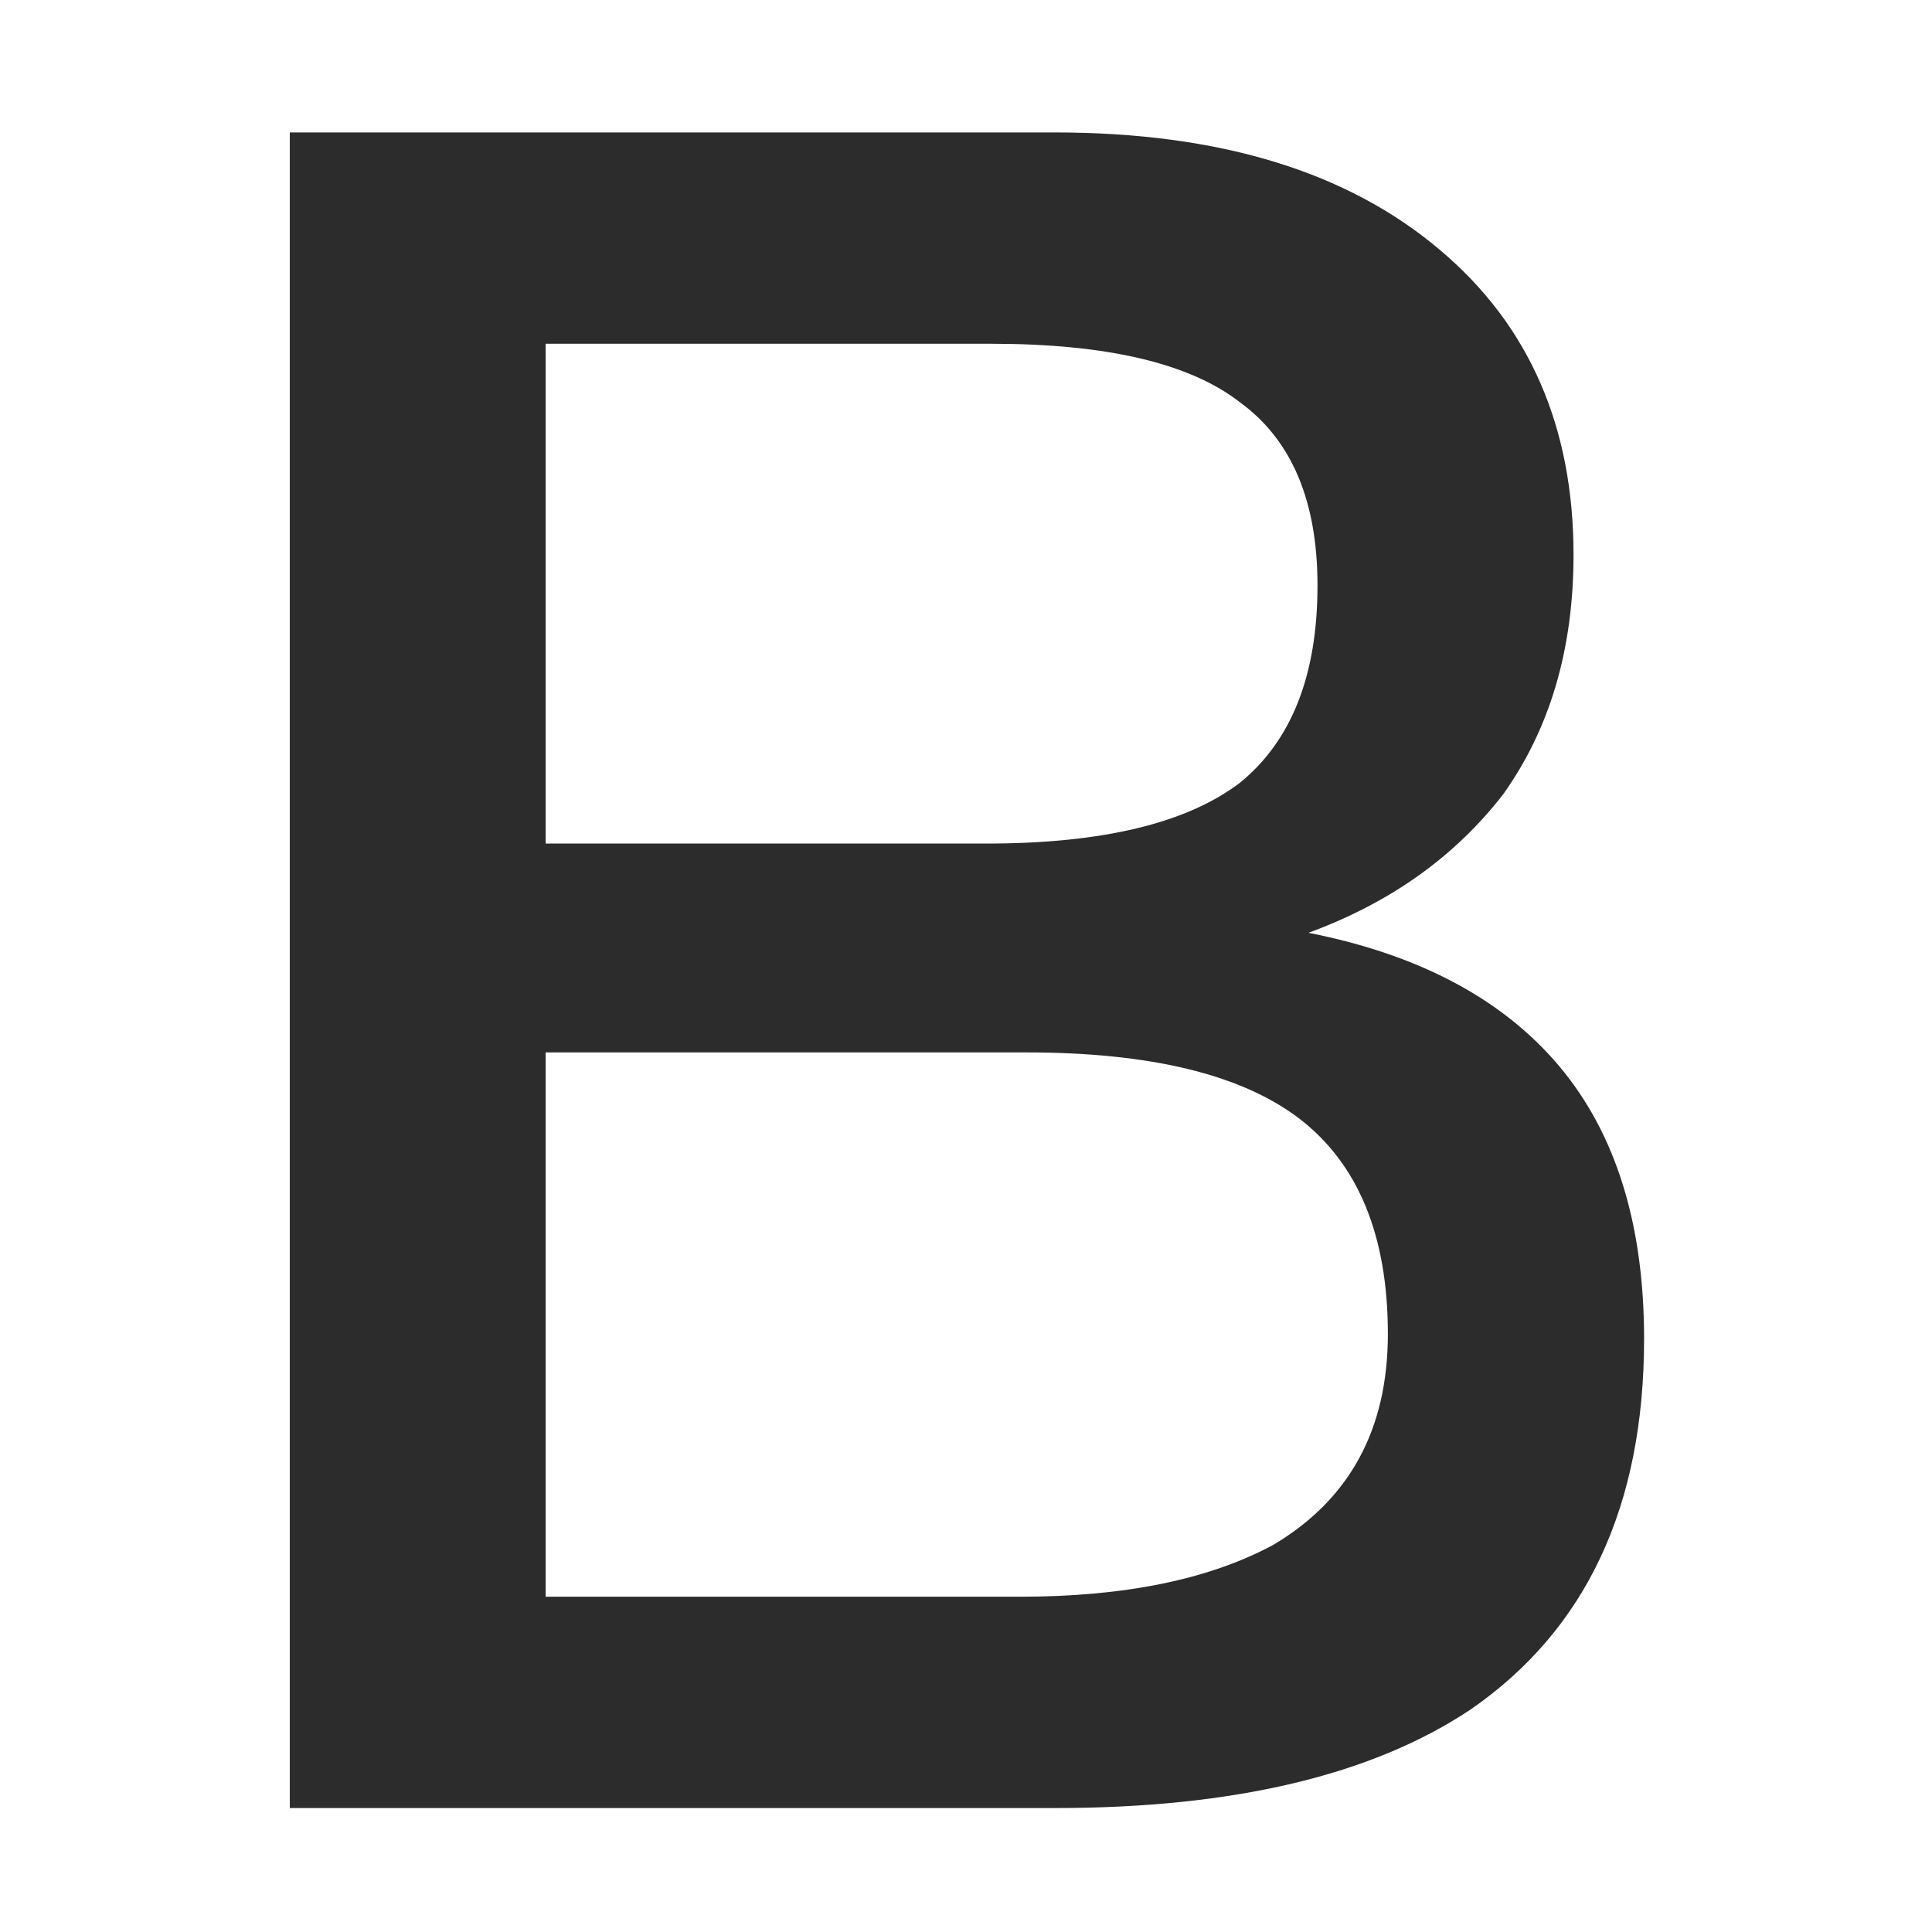
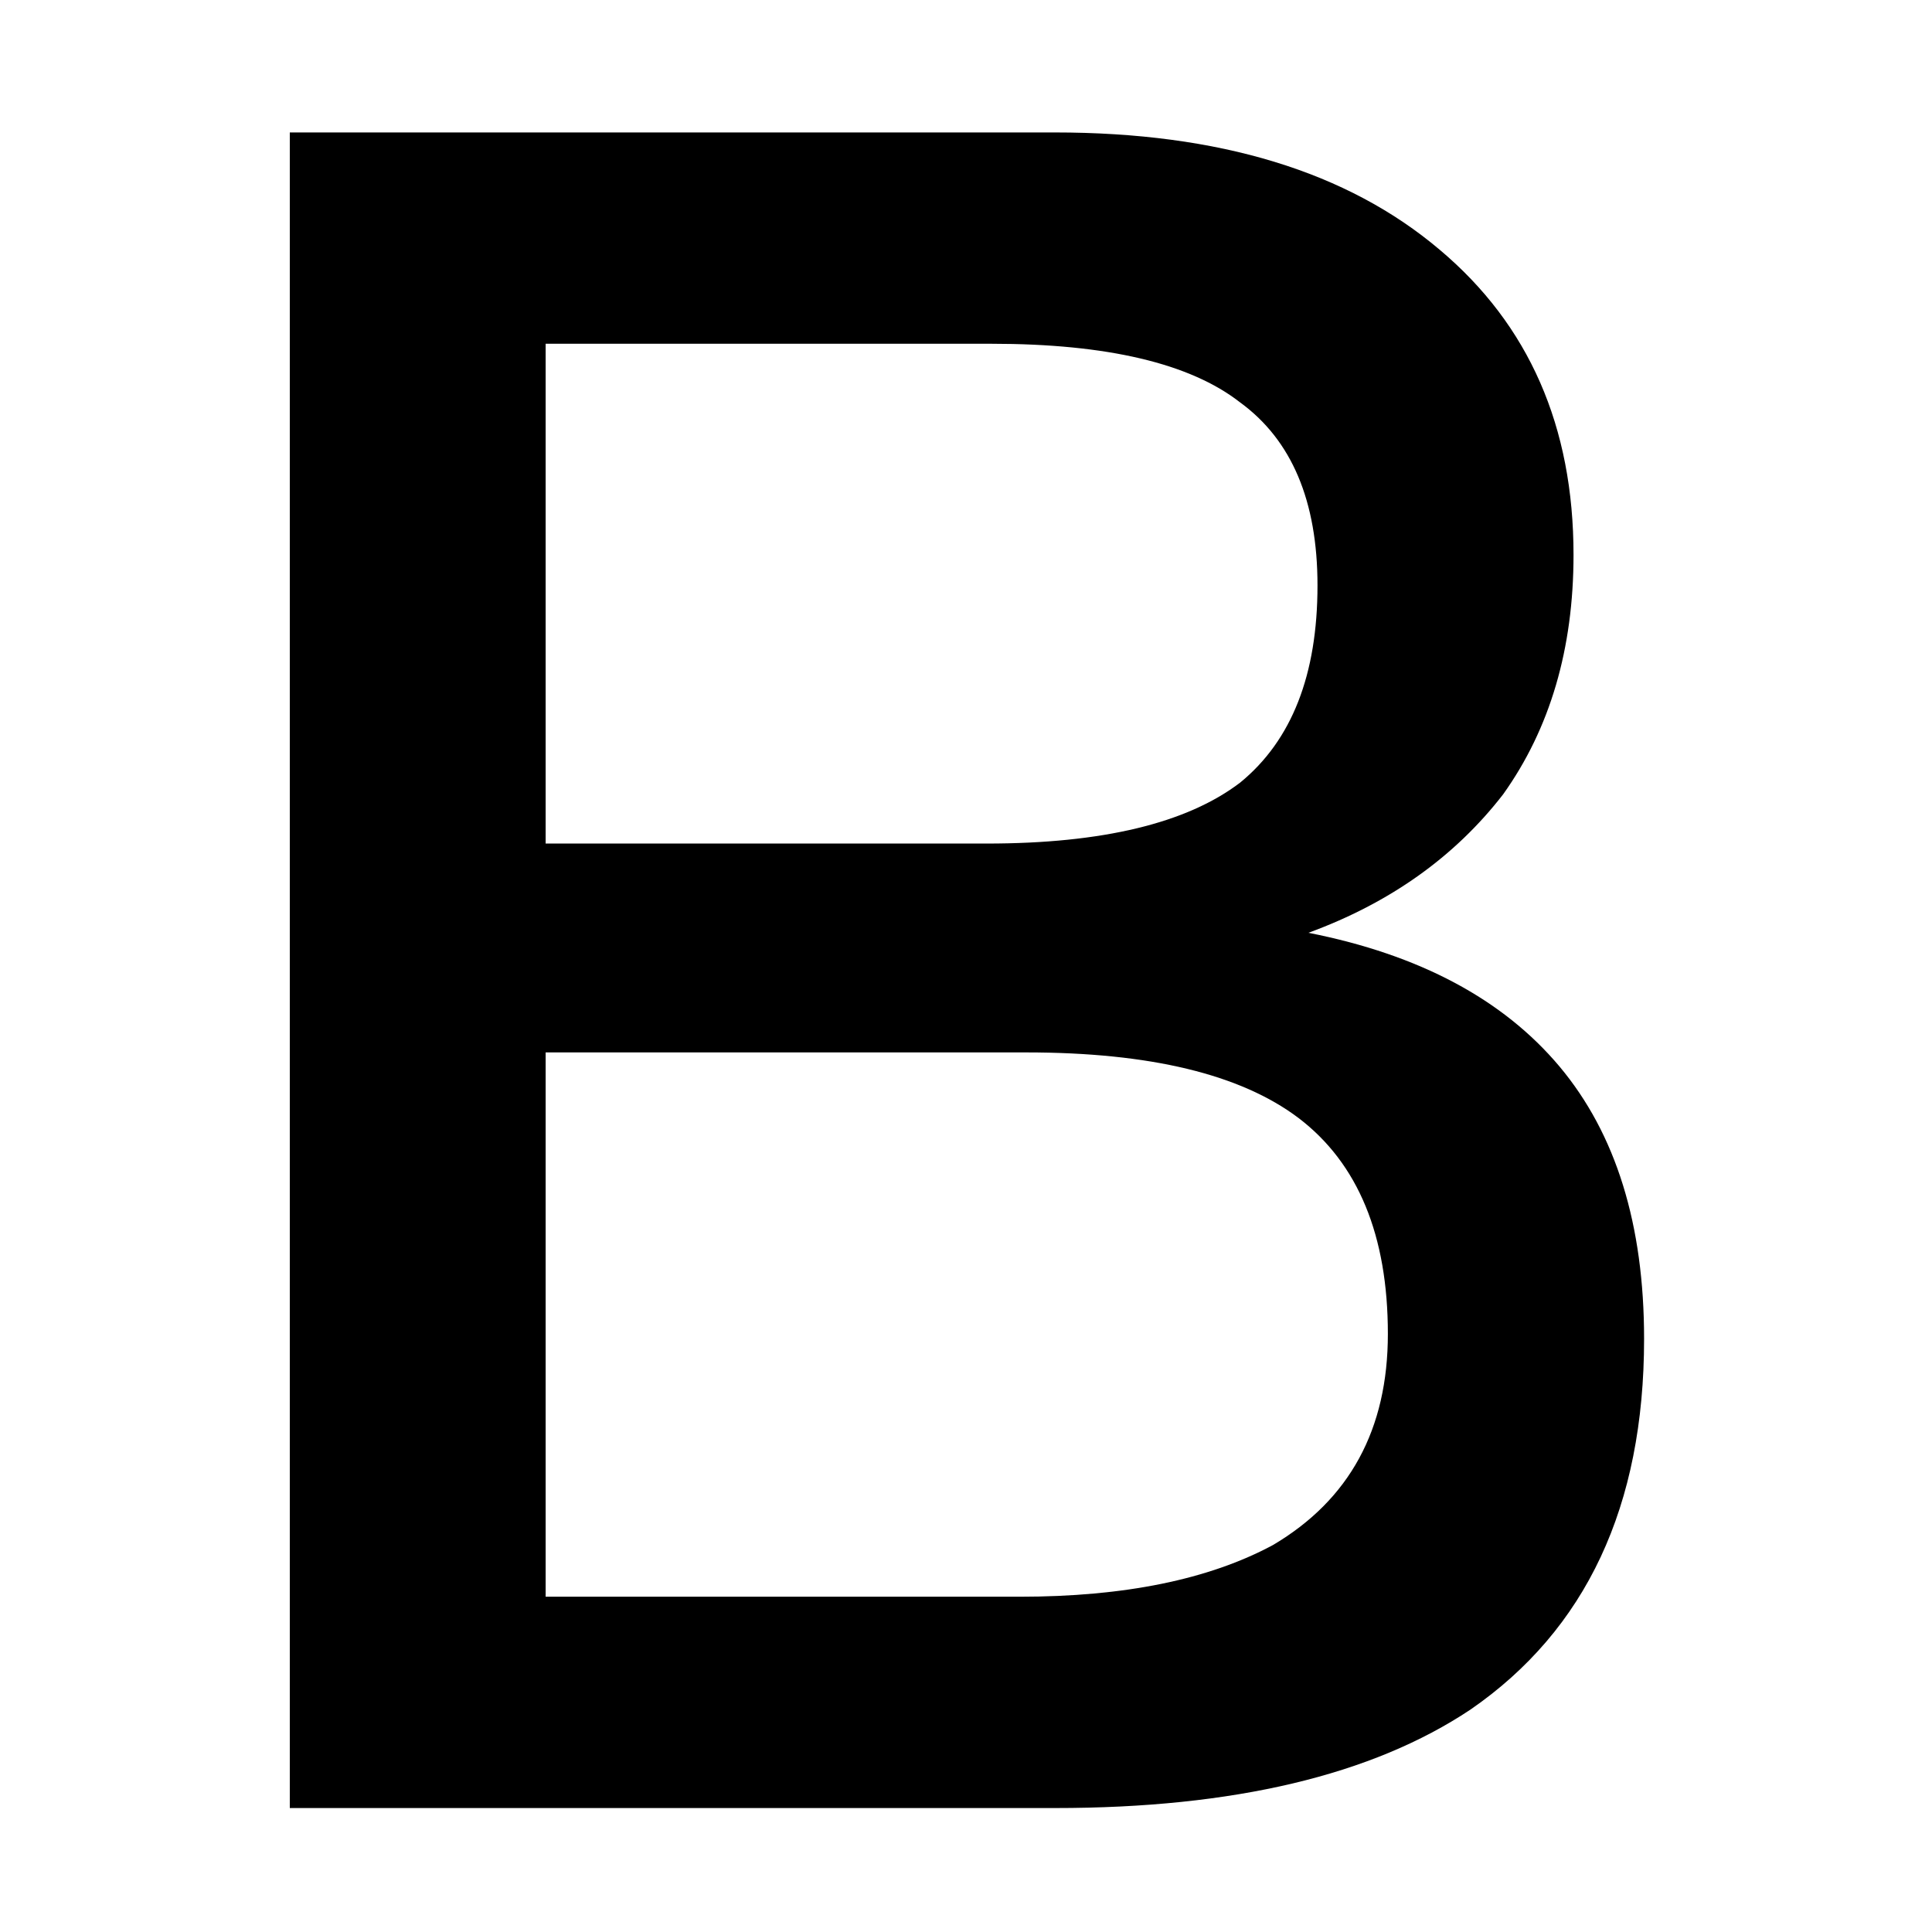
<svg xmlns="http://www.w3.org/2000/svg" t="1600159817434" class="icon" viewBox="0 0 1024 1024" version="1.1" p-id="5805" width="300" height="300">
  <defs>
    <style type="text/css" />
  </defs>
-   <path d="M153.6 70.2h405.5c87.1 0 155 20.7 204 62.2 47.3 39.8 70.9 93.7 70.9 161.7 0 49.7-12.4 92-37.3 126.9-25.7 33.2-60.1 57.6-103.2 73.4 58.9 11.6 103.2 35.3 133.1 70.9 29.9 35.7 44.8 83.8 44.8 144.3 0 88.7-30.7 154.2-92 196.5-52.2 34.8-125.6 52.2-220.1 52.2H153.6V70.2z m135.6 112v264.9H523c61.3 0 106.1-10.8 134.3-32.3 27.4-22.4 41-57.2 41-104.5 0-44.8-13.7-77.1-41-97-26.5-20.7-70.5-31.1-131.8-31.1H289.2z m0 375.6v288.5h251.2c55.5 0 100.3-9.1 134.3-27.4 40.6-24 60.9-61.3 60.9-111.9 0-52.2-15.8-90.4-47.3-114.4-30.7-23.2-78.8-34.8-144.3-34.8H289.2z" p-id="5806" fill="#2c2c2c" />
+   <path d="M153.6 70.2h405.5c87.1 0 155 20.7 204 62.2 47.3 39.8 70.9 93.7 70.9 161.7 0 49.7-12.4 92-37.3 126.9-25.7 33.2-60.1 57.6-103.2 73.4 58.9 11.6 103.2 35.3 133.1 70.9 29.9 35.7 44.8 83.8 44.8 144.3 0 88.7-30.7 154.2-92 196.5-52.2 34.8-125.6 52.2-220.1 52.2H153.6V70.2z m135.6 112v264.9H523c61.3 0 106.1-10.8 134.3-32.3 27.4-22.4 41-57.2 41-104.5 0-44.8-13.7-77.1-41-97-26.5-20.7-70.5-31.1-131.8-31.1H289.2z m0 375.6v288.5h251.2c55.5 0 100.3-9.1 134.3-27.4 40.6-24 60.9-61.3 60.9-111.9 0-52.2-15.8-90.4-47.3-114.4-30.7-23.2-78.8-34.8-144.3-34.8H289.2z" p-id="5806" fill="" />
</svg>
